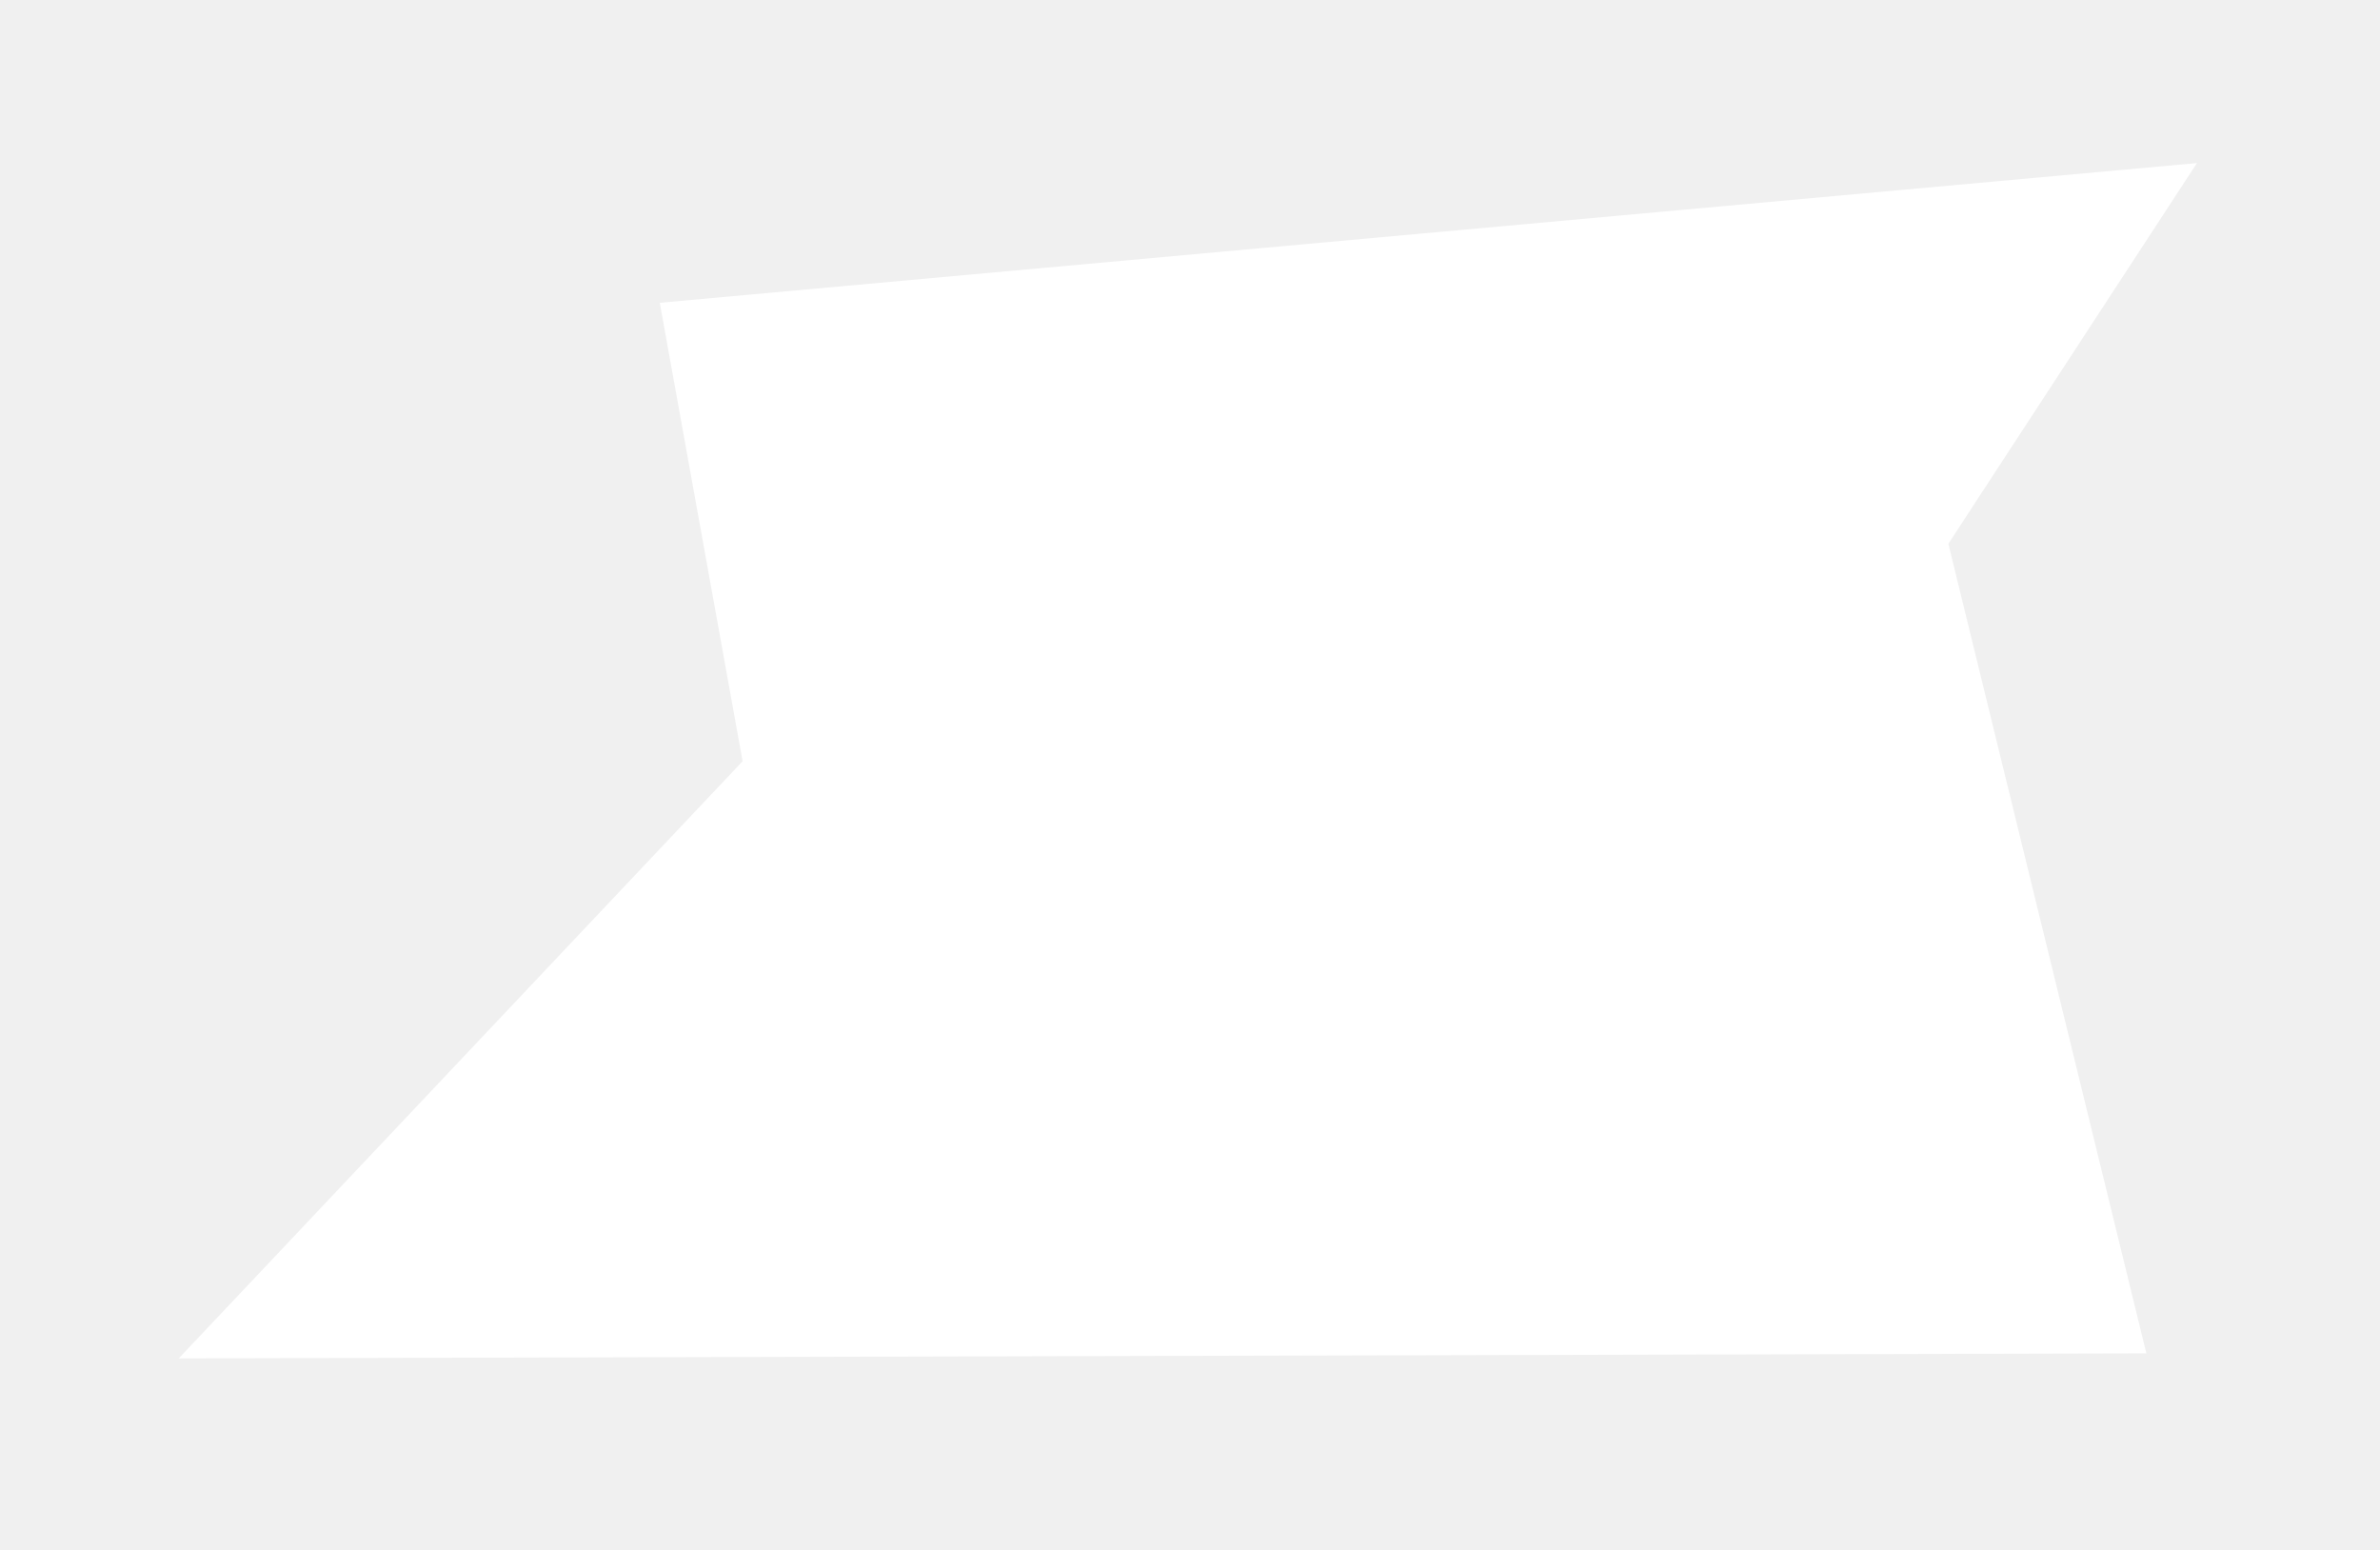
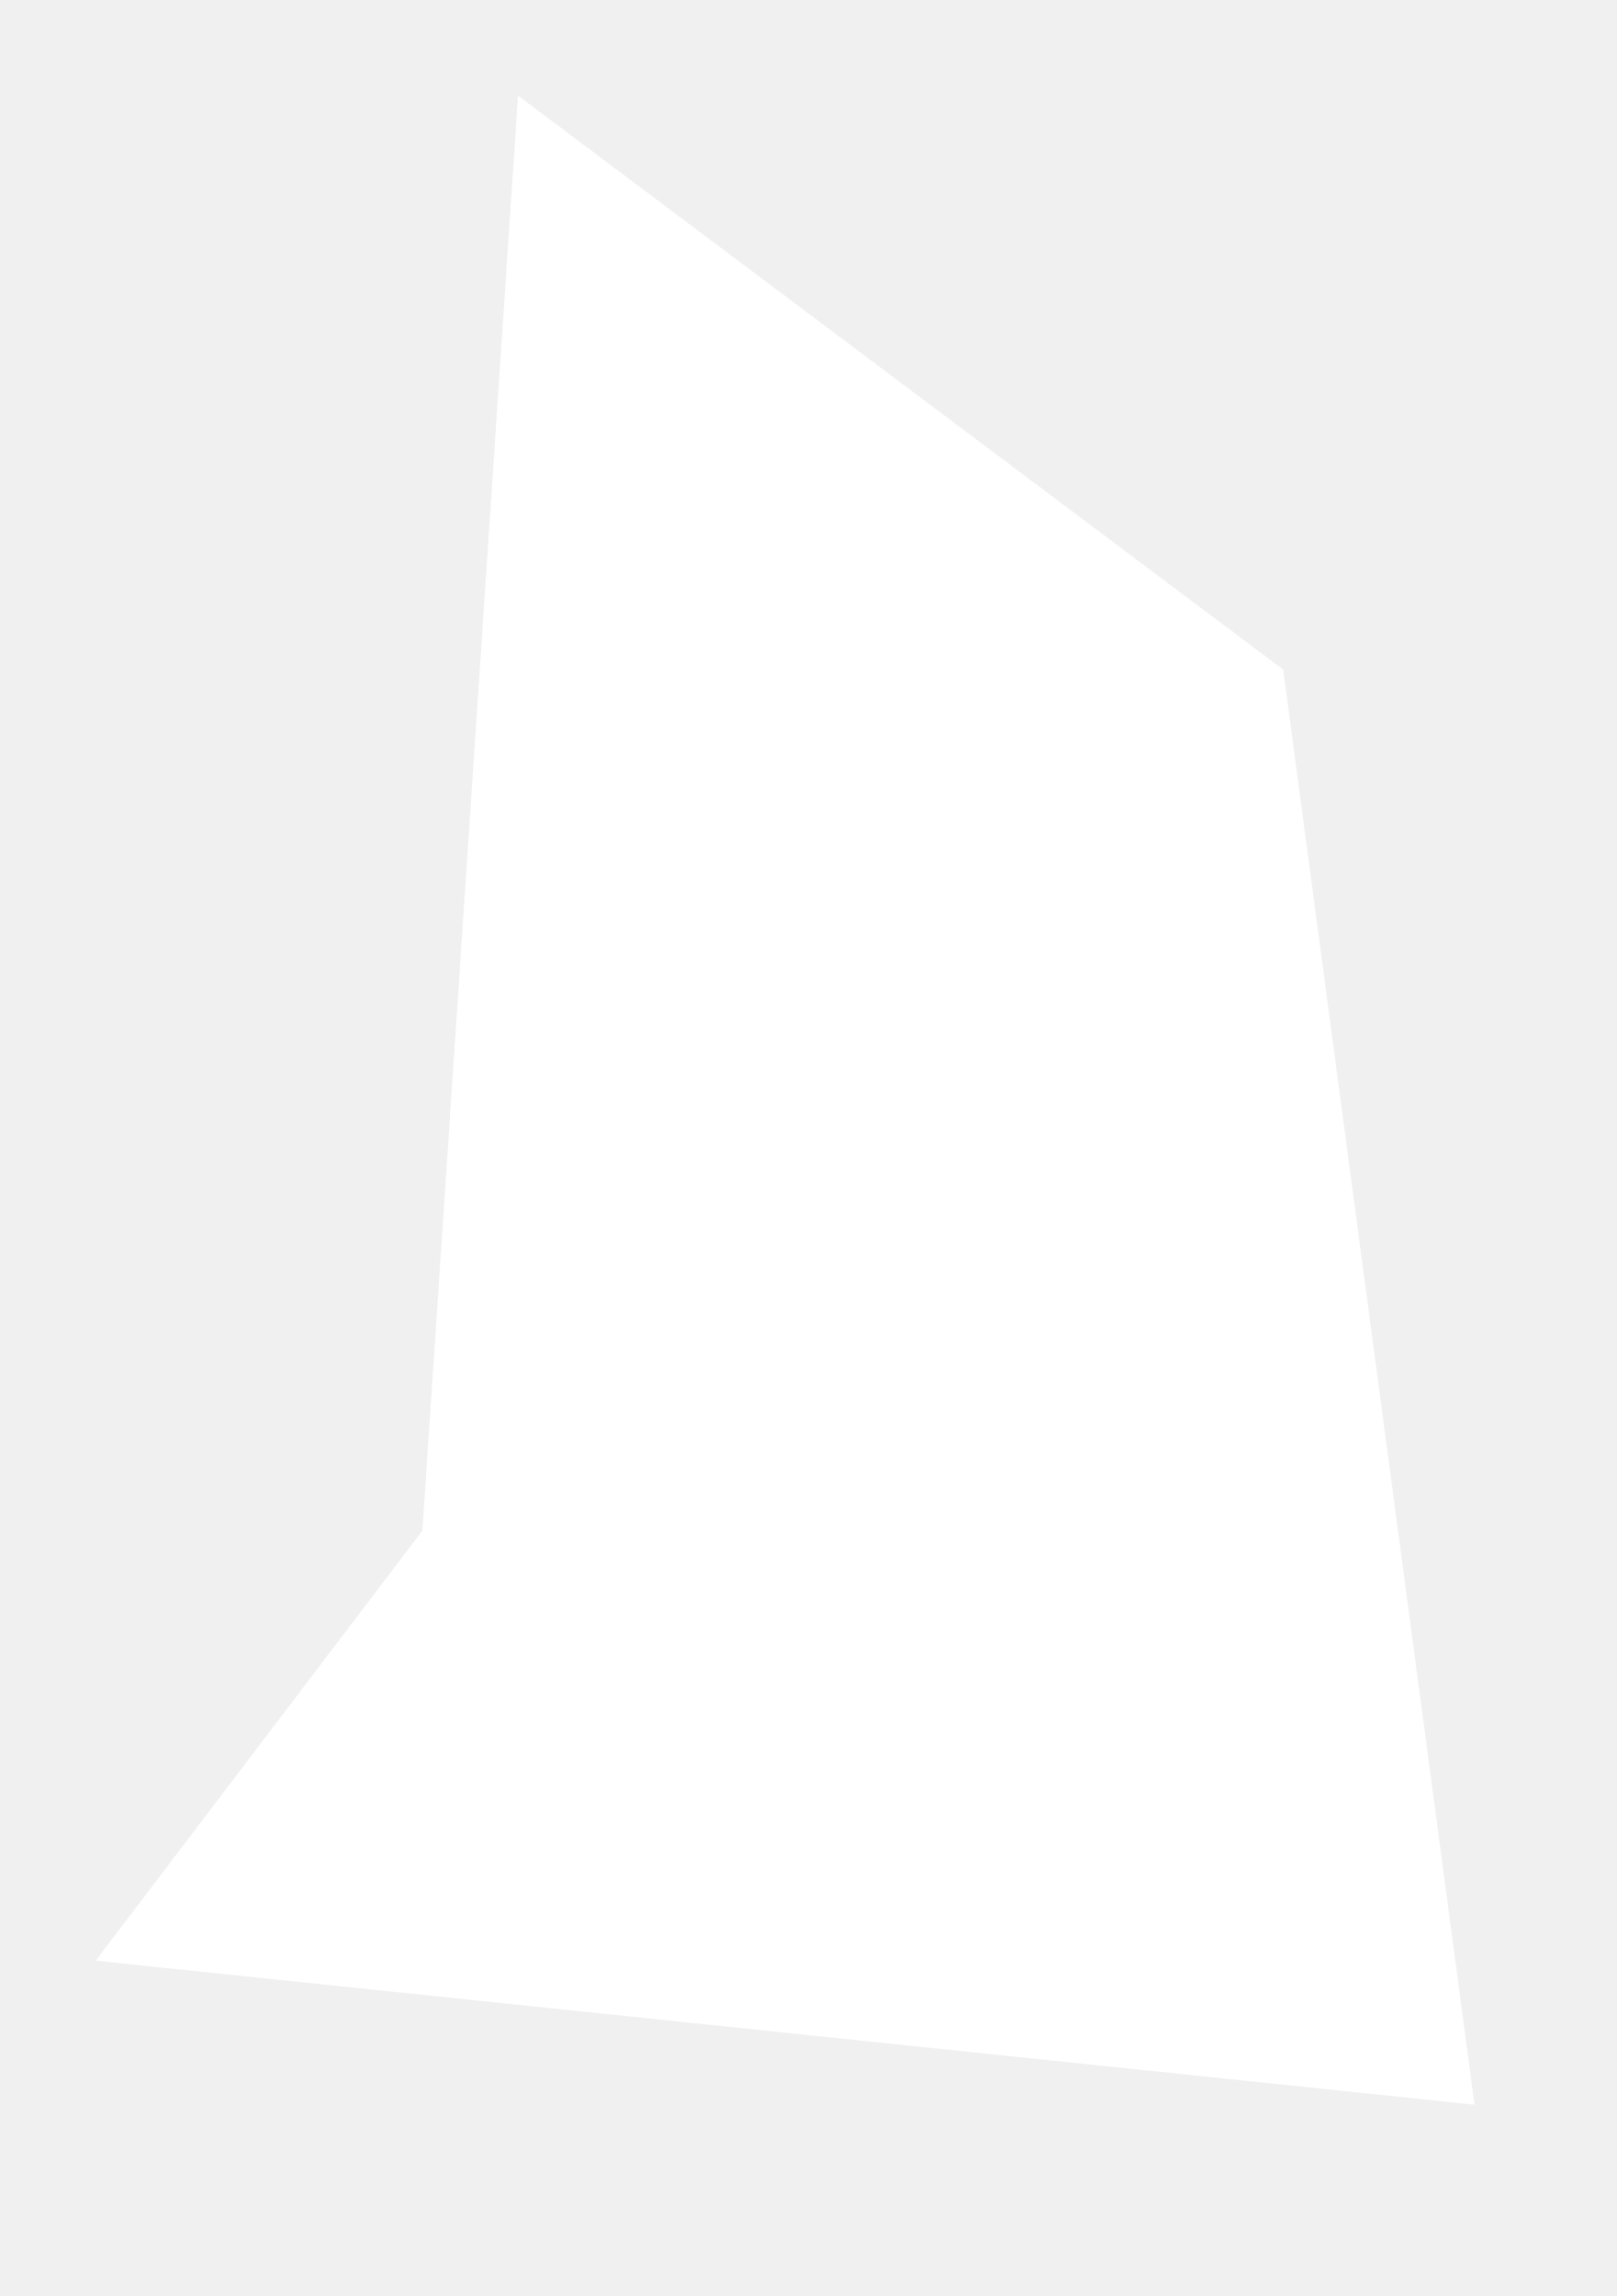
- <svg xmlns="http://www.w3.org/2000/svg" viewBox="86.05 74 16.9 11" width="16.9" height="11">
+ <svg xmlns="http://www.w3.org/2000/svg" width="16.9" height="24" viewBox="0 0 16.9 24">
  <g id="neck">
-     <path d="M 90.735 76.15 L 91.323 79.405 L 87.319 83.645 L 101.291 83.609 L 99.885 77.861 L 101.65 75.158 Z" fill="#ffffff" />
+     <polyline points="5.416,1 4.416,16 1,20.495 15.416,22 13.416,7" fill="#ffffff" />
  </g>
</svg>
